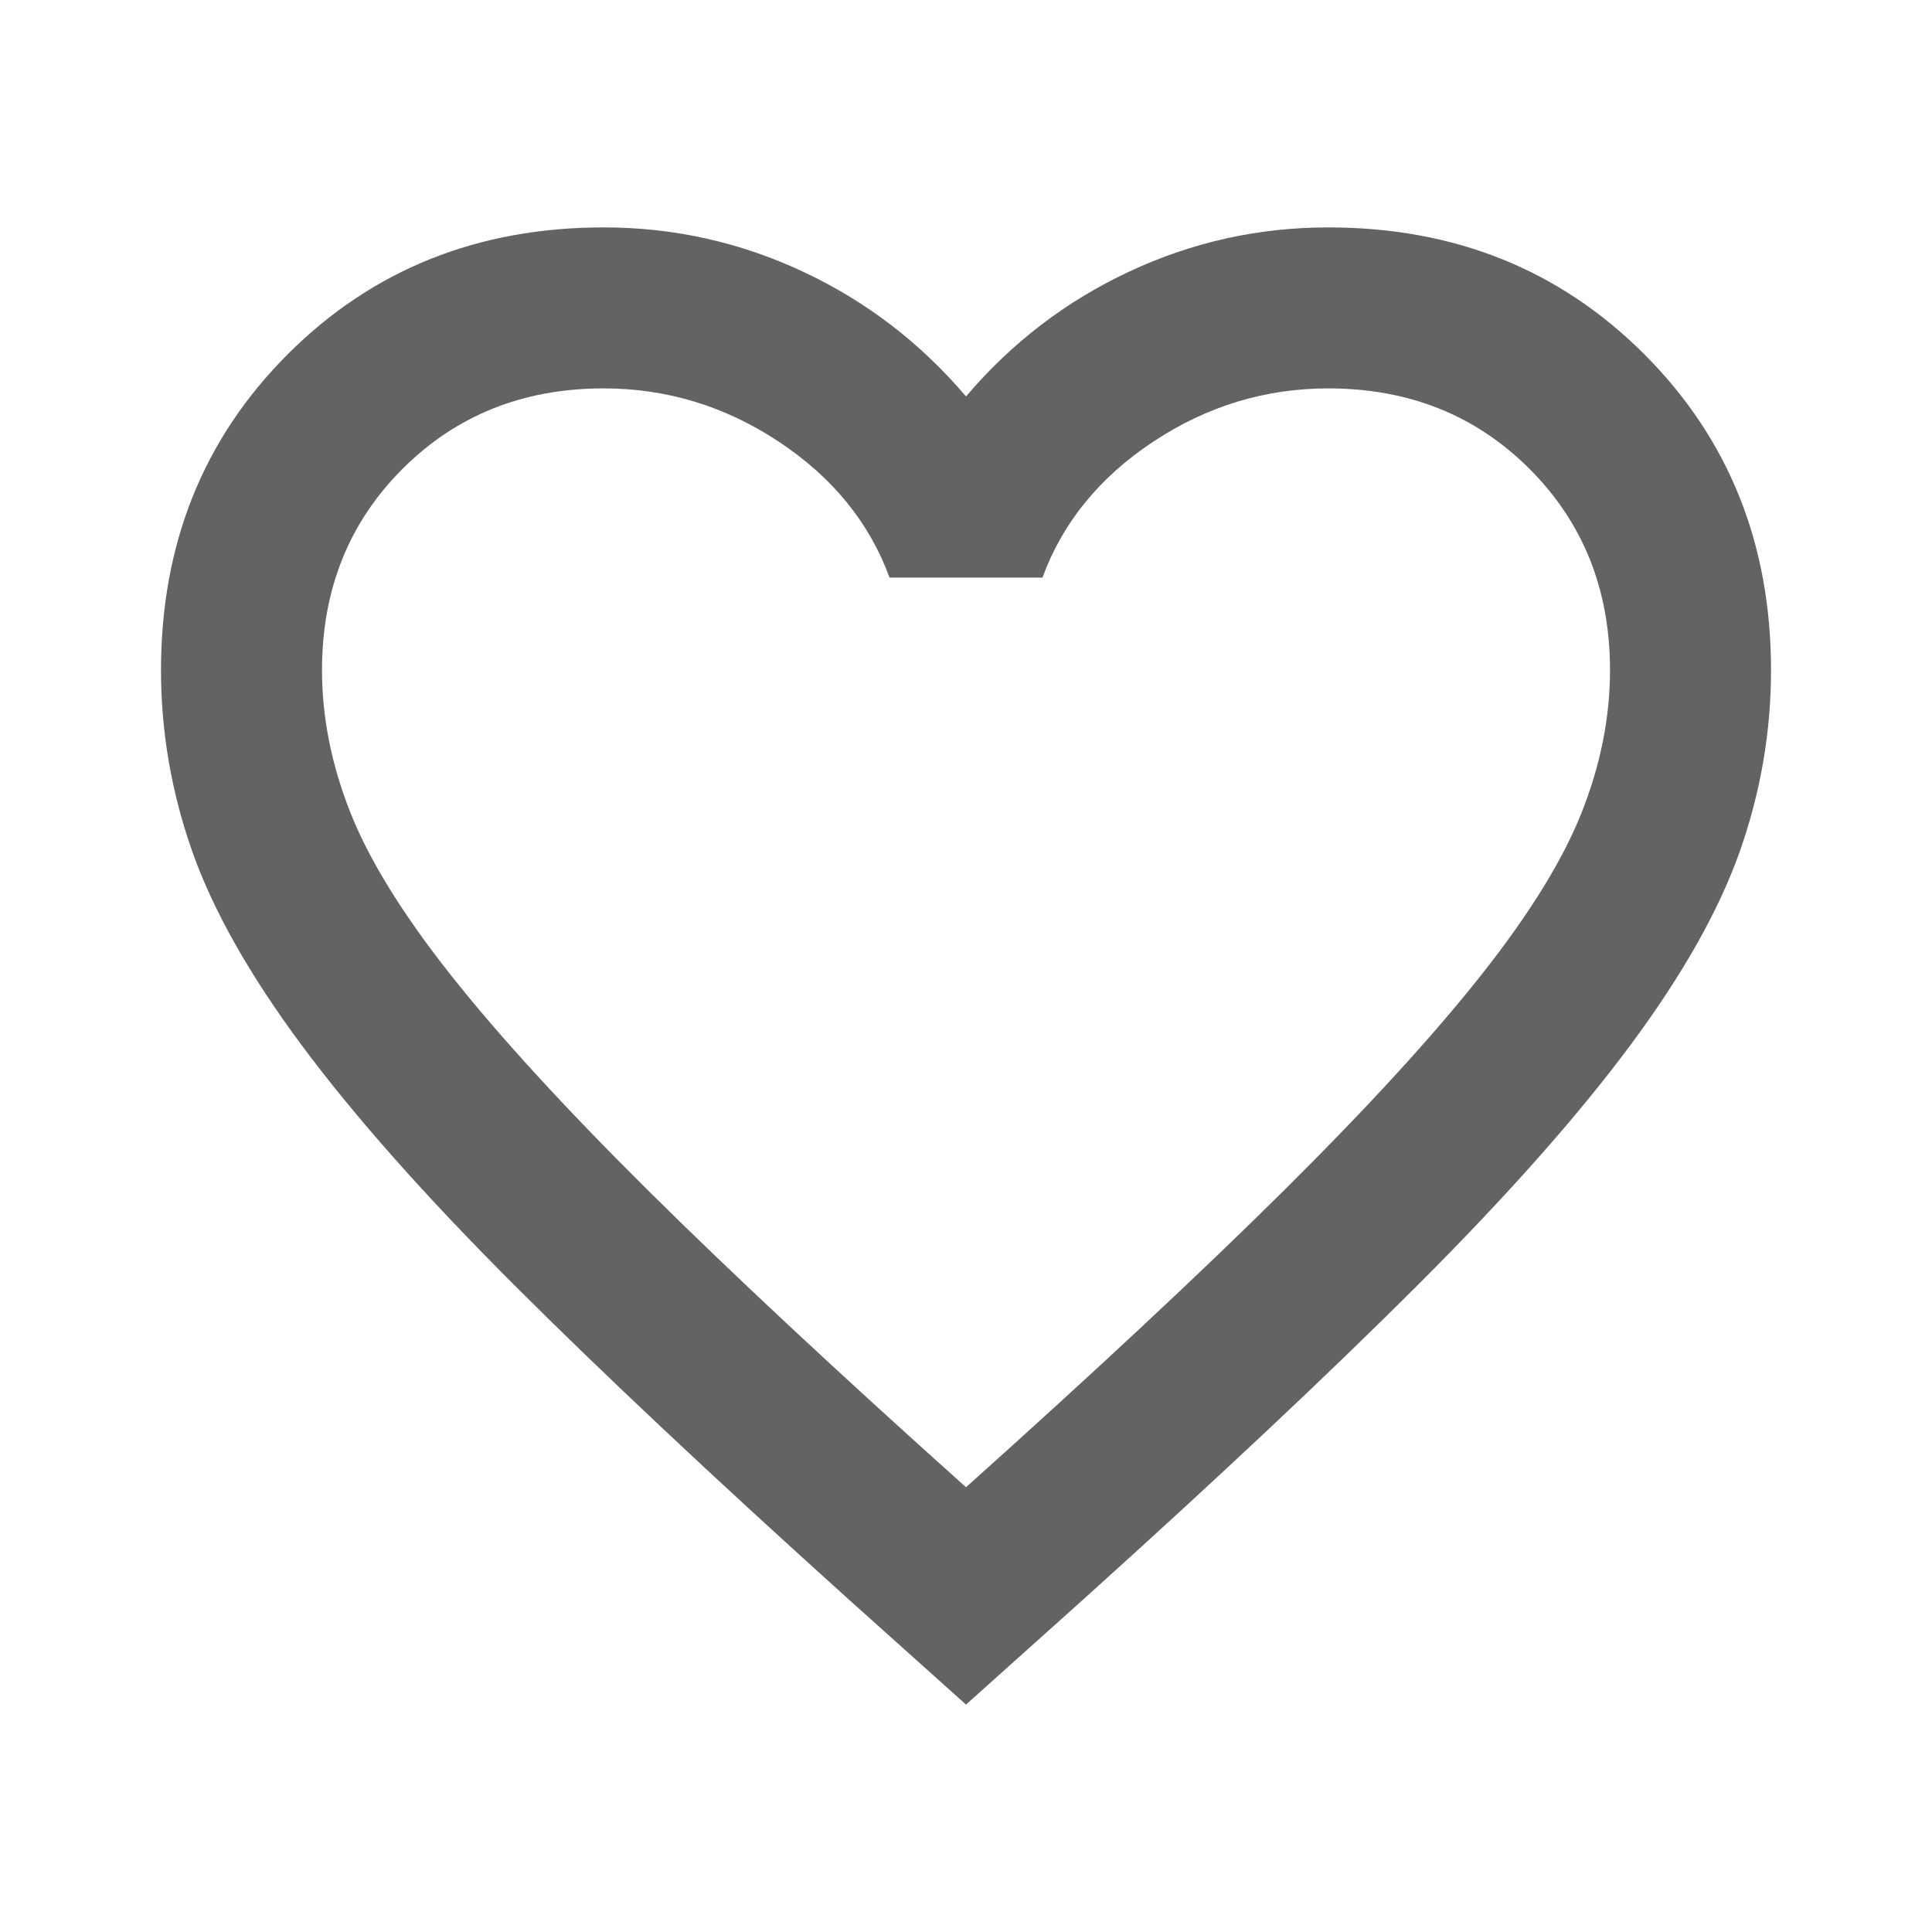
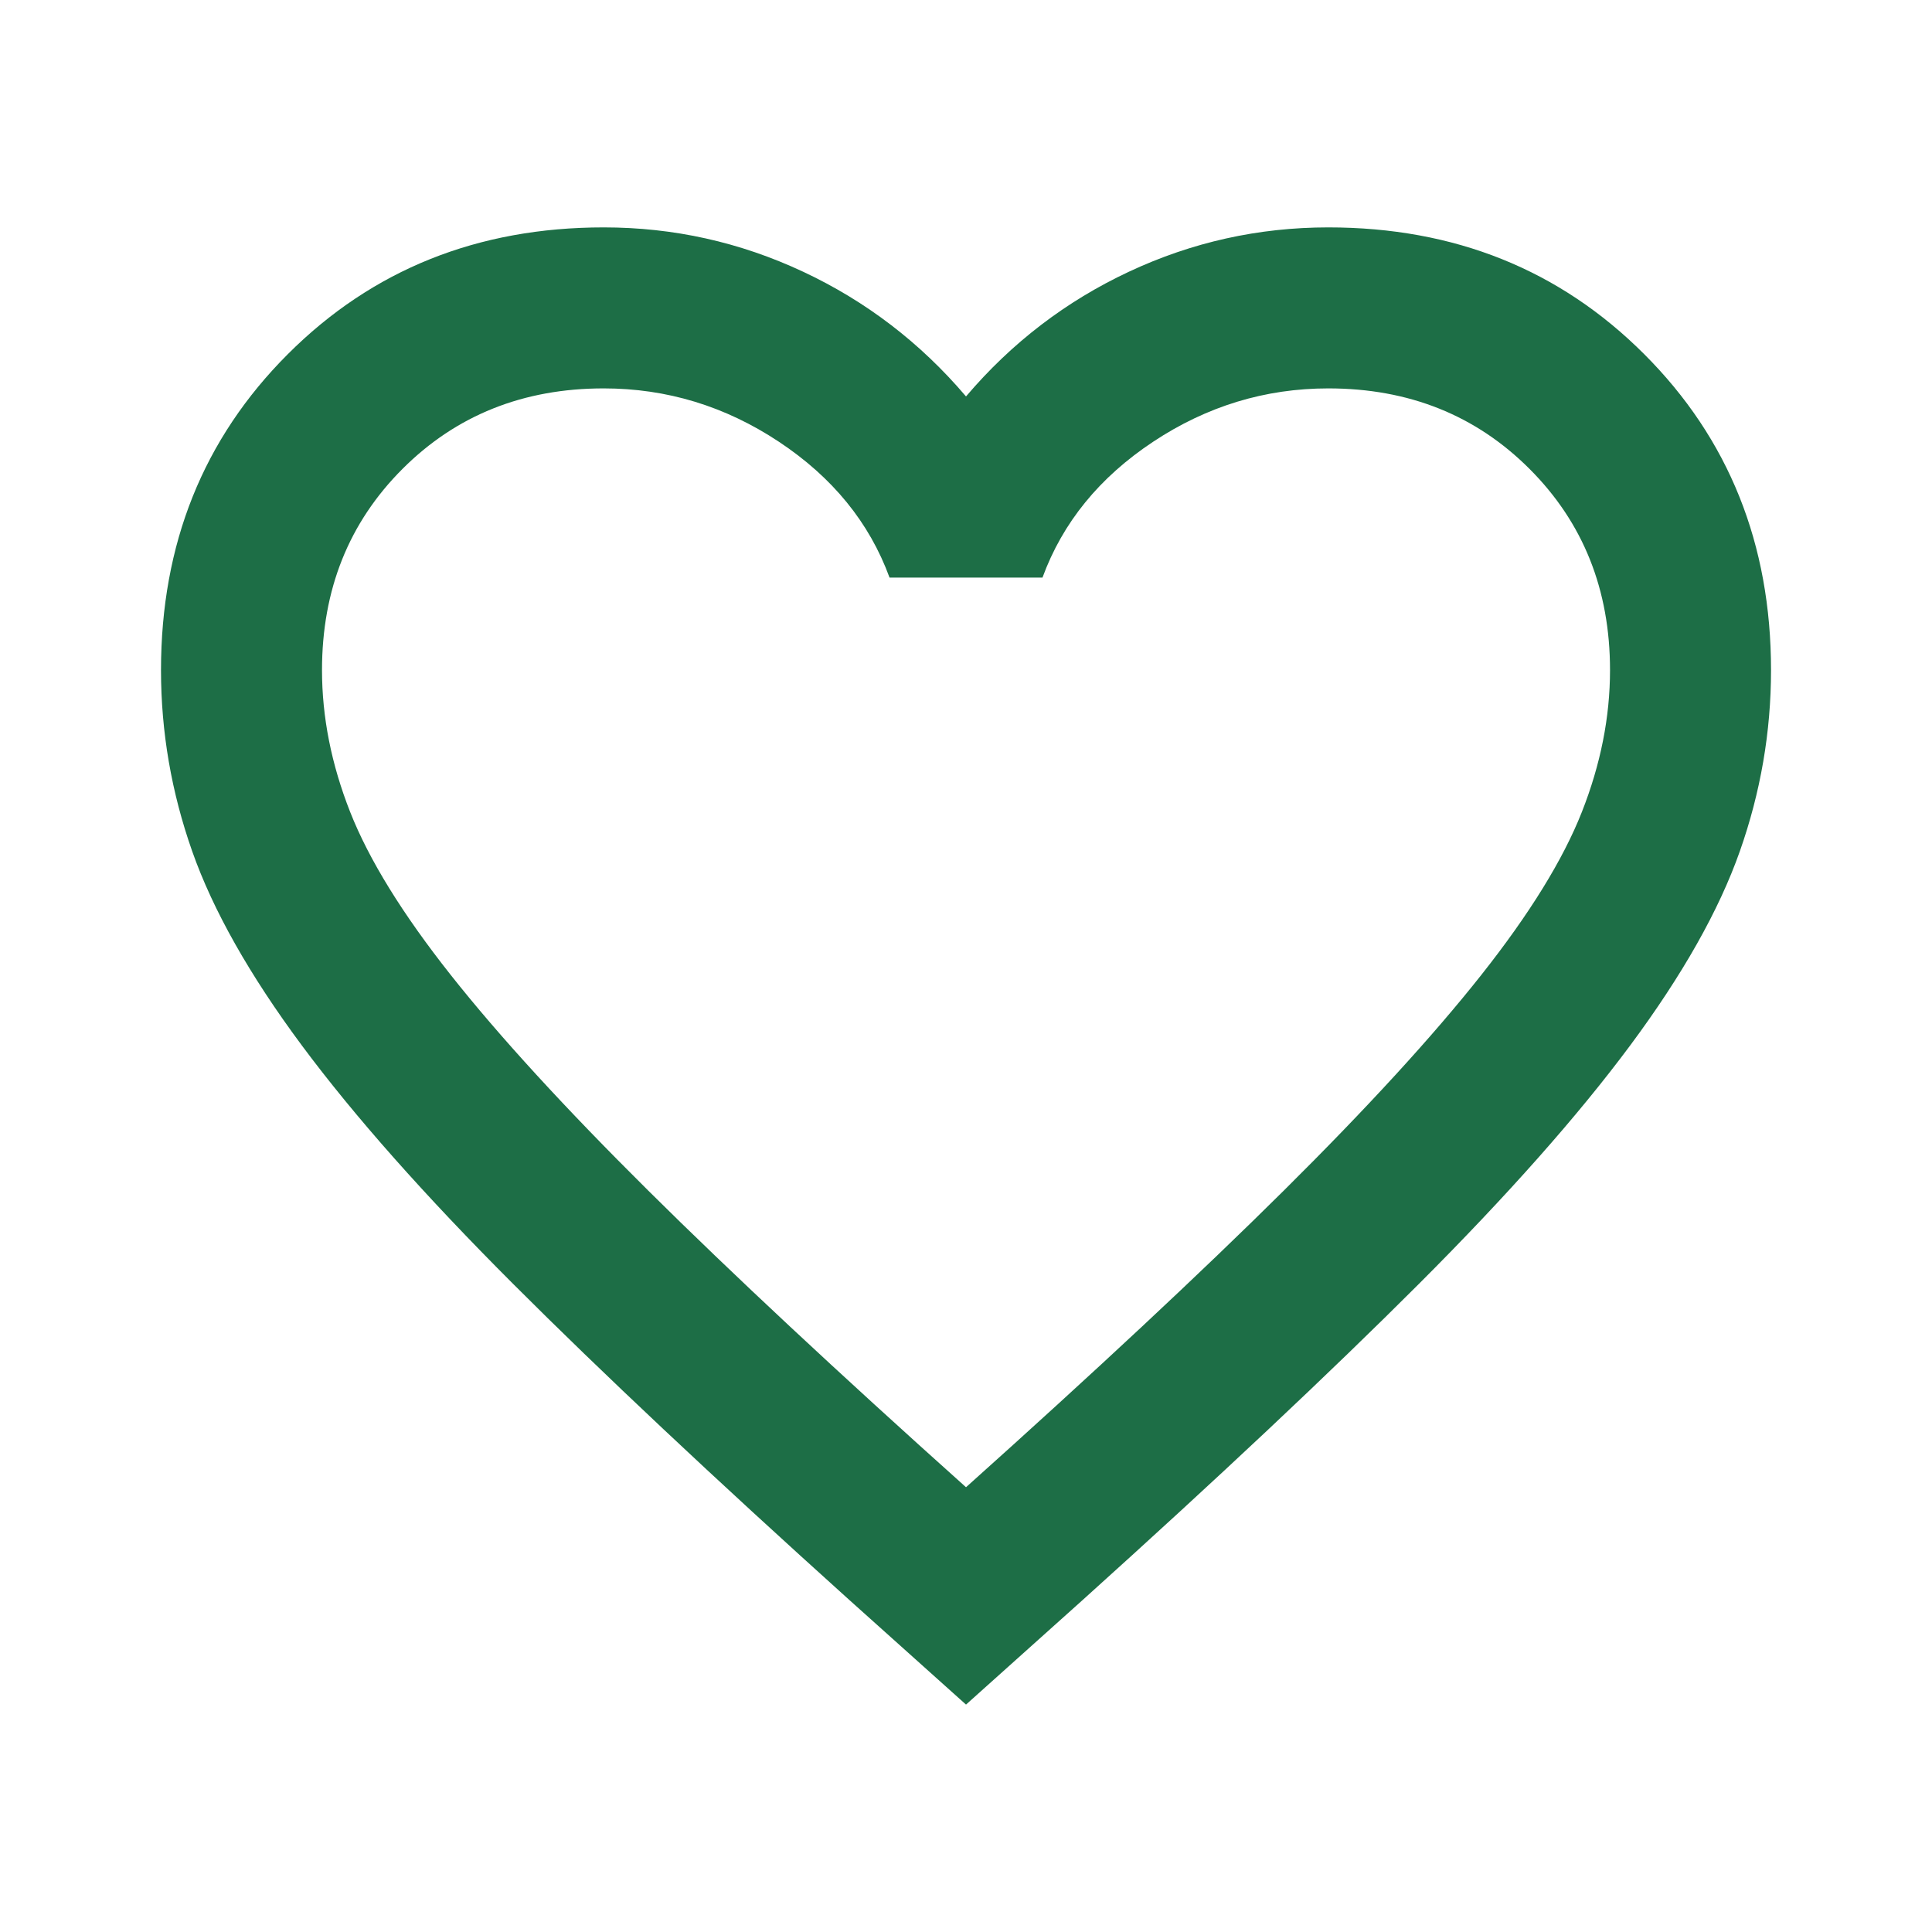
<svg xmlns="http://www.w3.org/2000/svg" version="1.1" width="24" height="24" viewBox="0,0,256,256">
-   <g fill="#626364" fill-rule="nonzero" stroke="none" stroke-width="1" stroke-linecap="butt" stroke-linejoin="miter" stroke-miterlimit="10" stroke-dasharray="" stroke-dashoffset="0" font-family="none" font-weight="none" font-size="none" text-anchor="none" style="mix-blend-mode: normal">
+   <g fill="#1d6e46" fill-rule="nonzero" stroke="none" stroke-width="1" stroke-linecap="butt" stroke-linejoin="miter" stroke-miterlimit="10" stroke-dasharray="" stroke-dashoffset="0" font-family="none" font-weight="none" font-size="none" text-anchor="none" style="mix-blend-mode: normal">
    <g transform="translate(0,257.8667) scale(0.26667,0.26667)">
      <path d="M480,-120l-58,-52c-67.333,-60.667 -123,-113 -167,-157c-44,-44 -79,-83.5 -105,-118.5c-26,-35 -44.167,-67.167 -54.5,-96.5c-10.333,-29.333 -15.5,-59.333 -15.5,-90c0,-62.667 21,-115 63,-157c42,-42 94.333,-63 157,-63c34.667,0 67.667,7.333 99,22c31.333,14.667 58.333,35.333 81,62c22.667,-26.667 49.667,-47.333 81,-62c31.333,-14.667 64.333,-22 99,-22c62.667,0 115,21 157,63c42,42 63,94.333 63,157c0,30.667 -5.167,60.667 -15.5,90c-10.333,29.333 -28.5,61.5 -54.5,96.5c-26,35 -61,74.5 -105,118.5c-44,44 -99.667,96.333 -167,157zM480,-228c64,-57.333 116.667,-106.5 158,-147.5c41.333,-41 74,-76.667 98,-107c24,-30.333 40.667,-57.333 50,-81c9.333,-23.667 14,-47.167 14,-70.5c0,-40 -13.333,-73.333 -40,-100c-26.667,-26.667 -60,-40 -100,-40c-31.333,0 -60.333,8.833 -87,26.5c-26.667,17.667 -45,40.167 -55,67.5h-76c-10,-27.333 -28.333,-49.833 -55,-67.5c-26.667,-17.667 -55.667,-26.5 -87,-26.5c-40,0 -73.333,13.333 -100,40c-26.667,26.667 -40,60 -40,100c0,23.333 4.667,46.833 14,70.5c9.333,23.667 26,50.667 50,81c24,30.333 56.667,66 98,107c41.333,41 94,90.167 158,147.5zM480,-501z" />
    </g>
  </g>
</svg>
